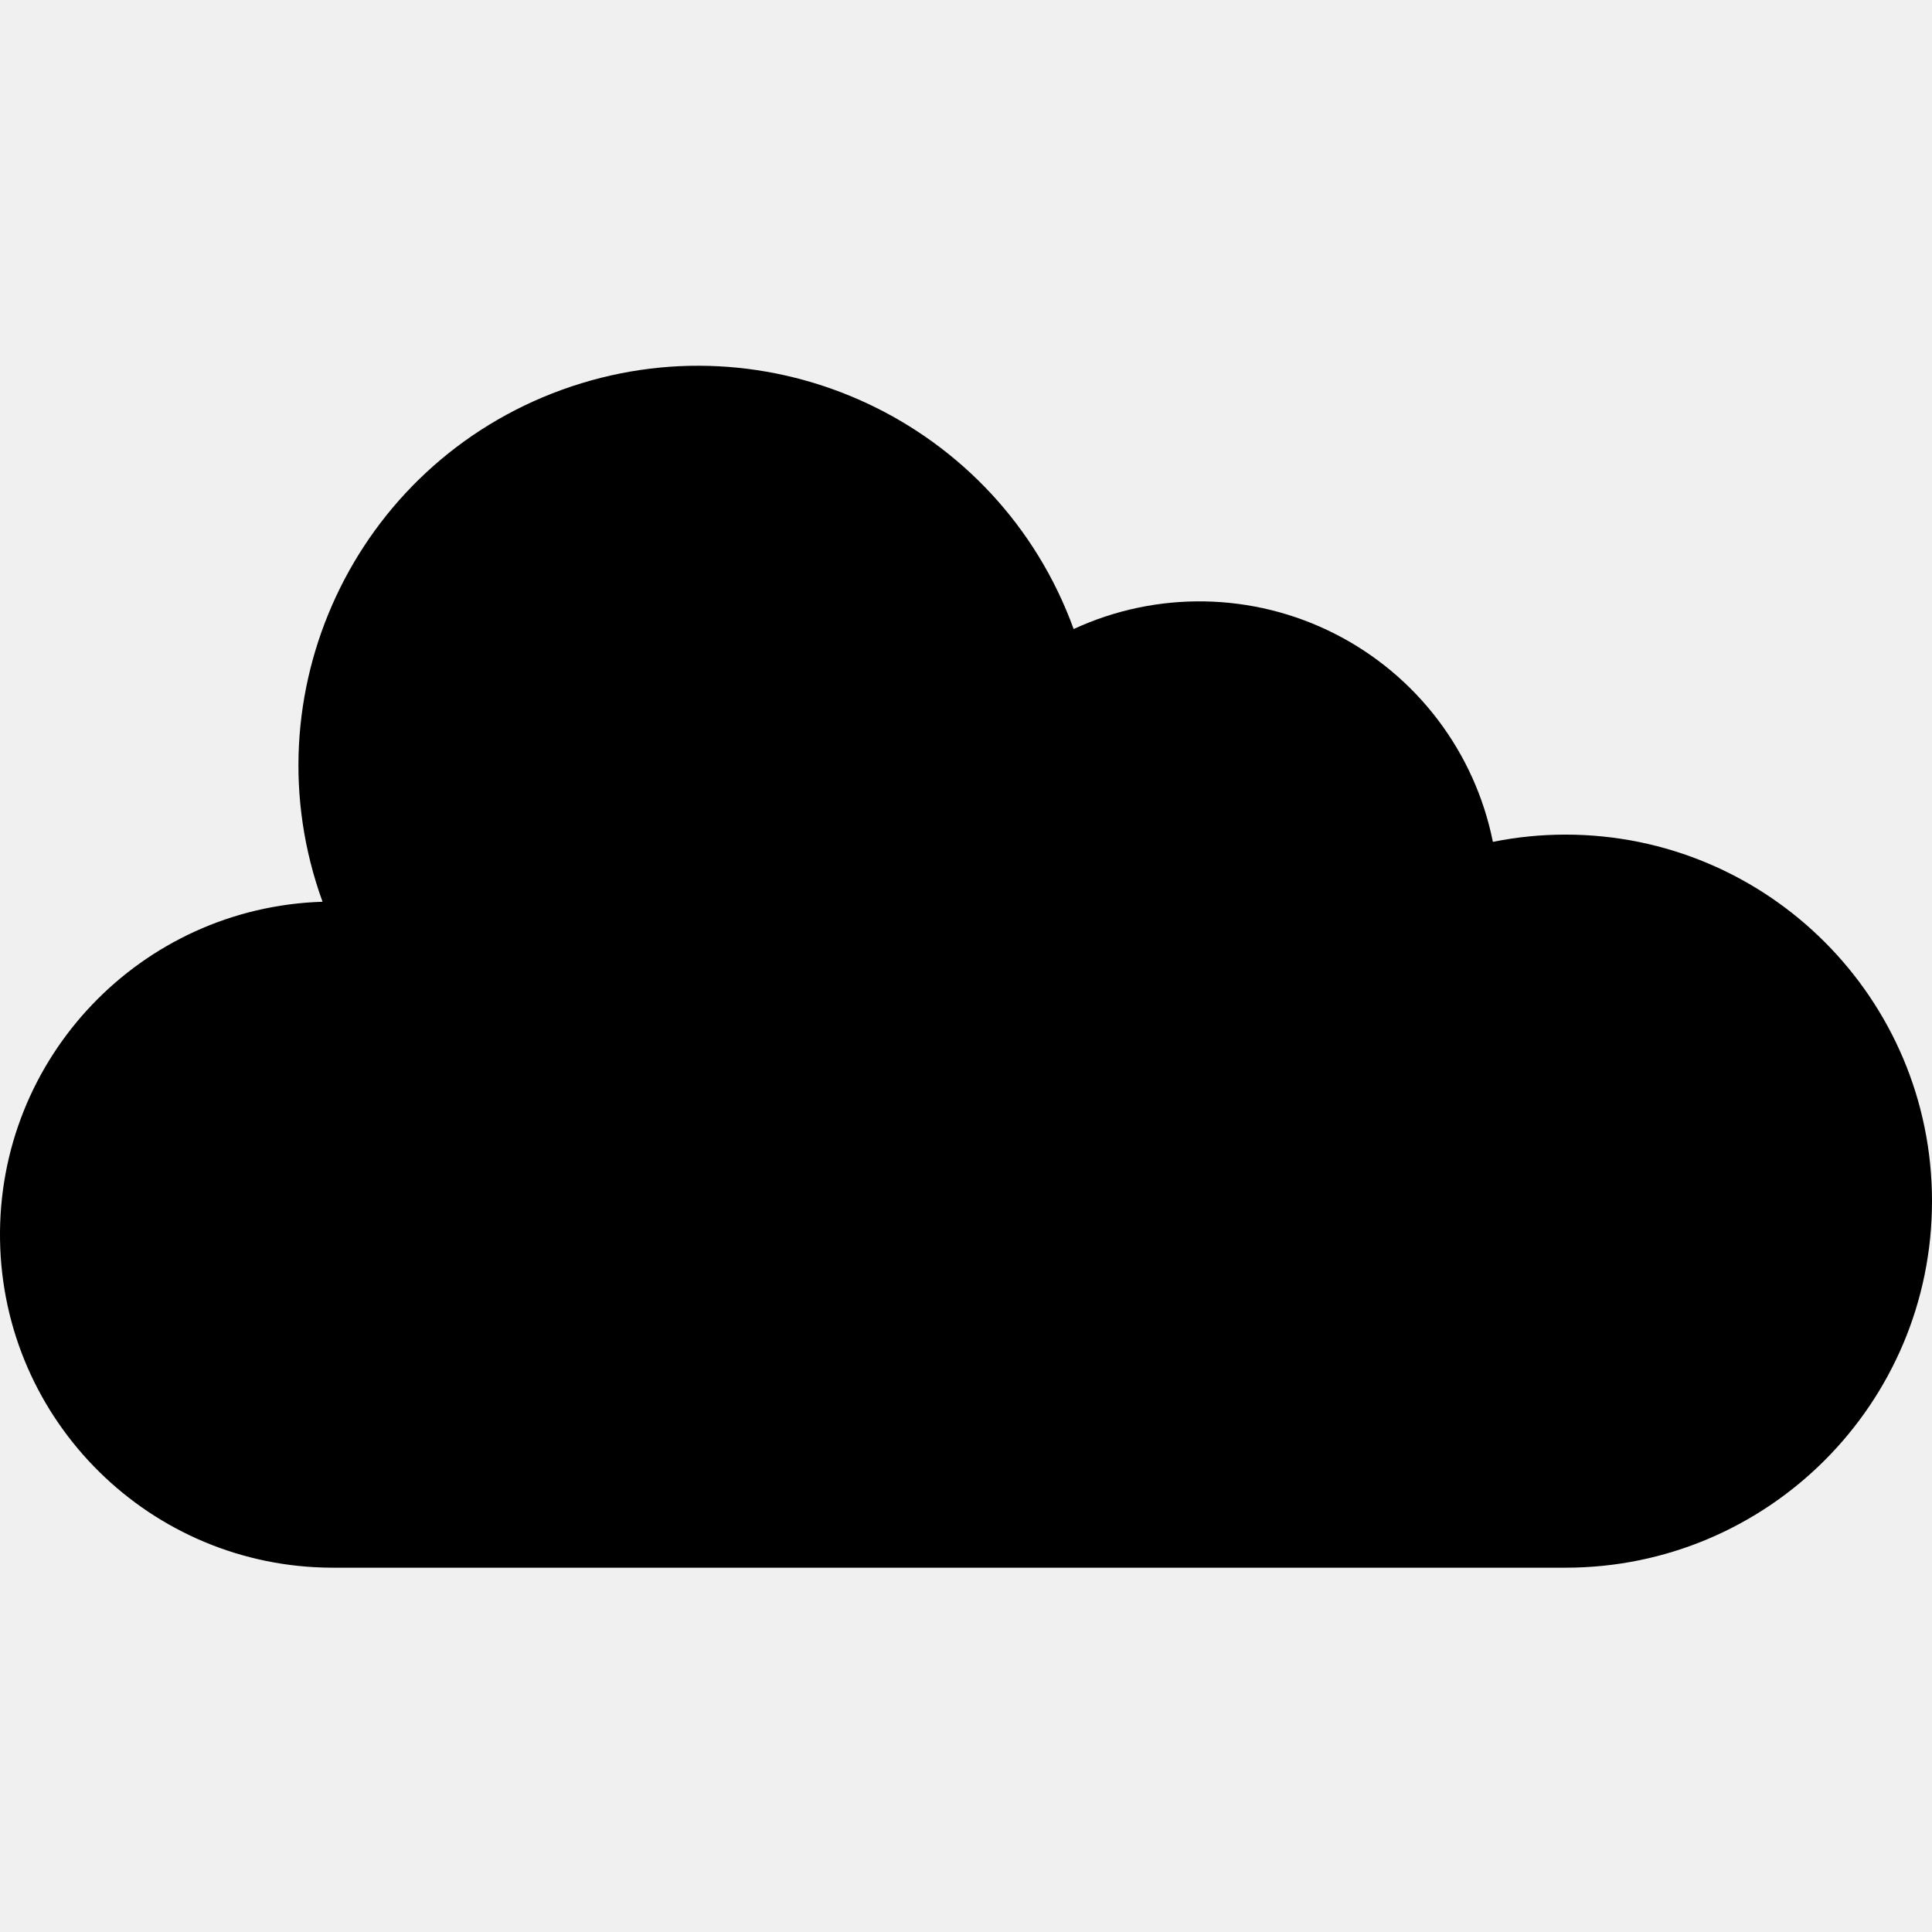
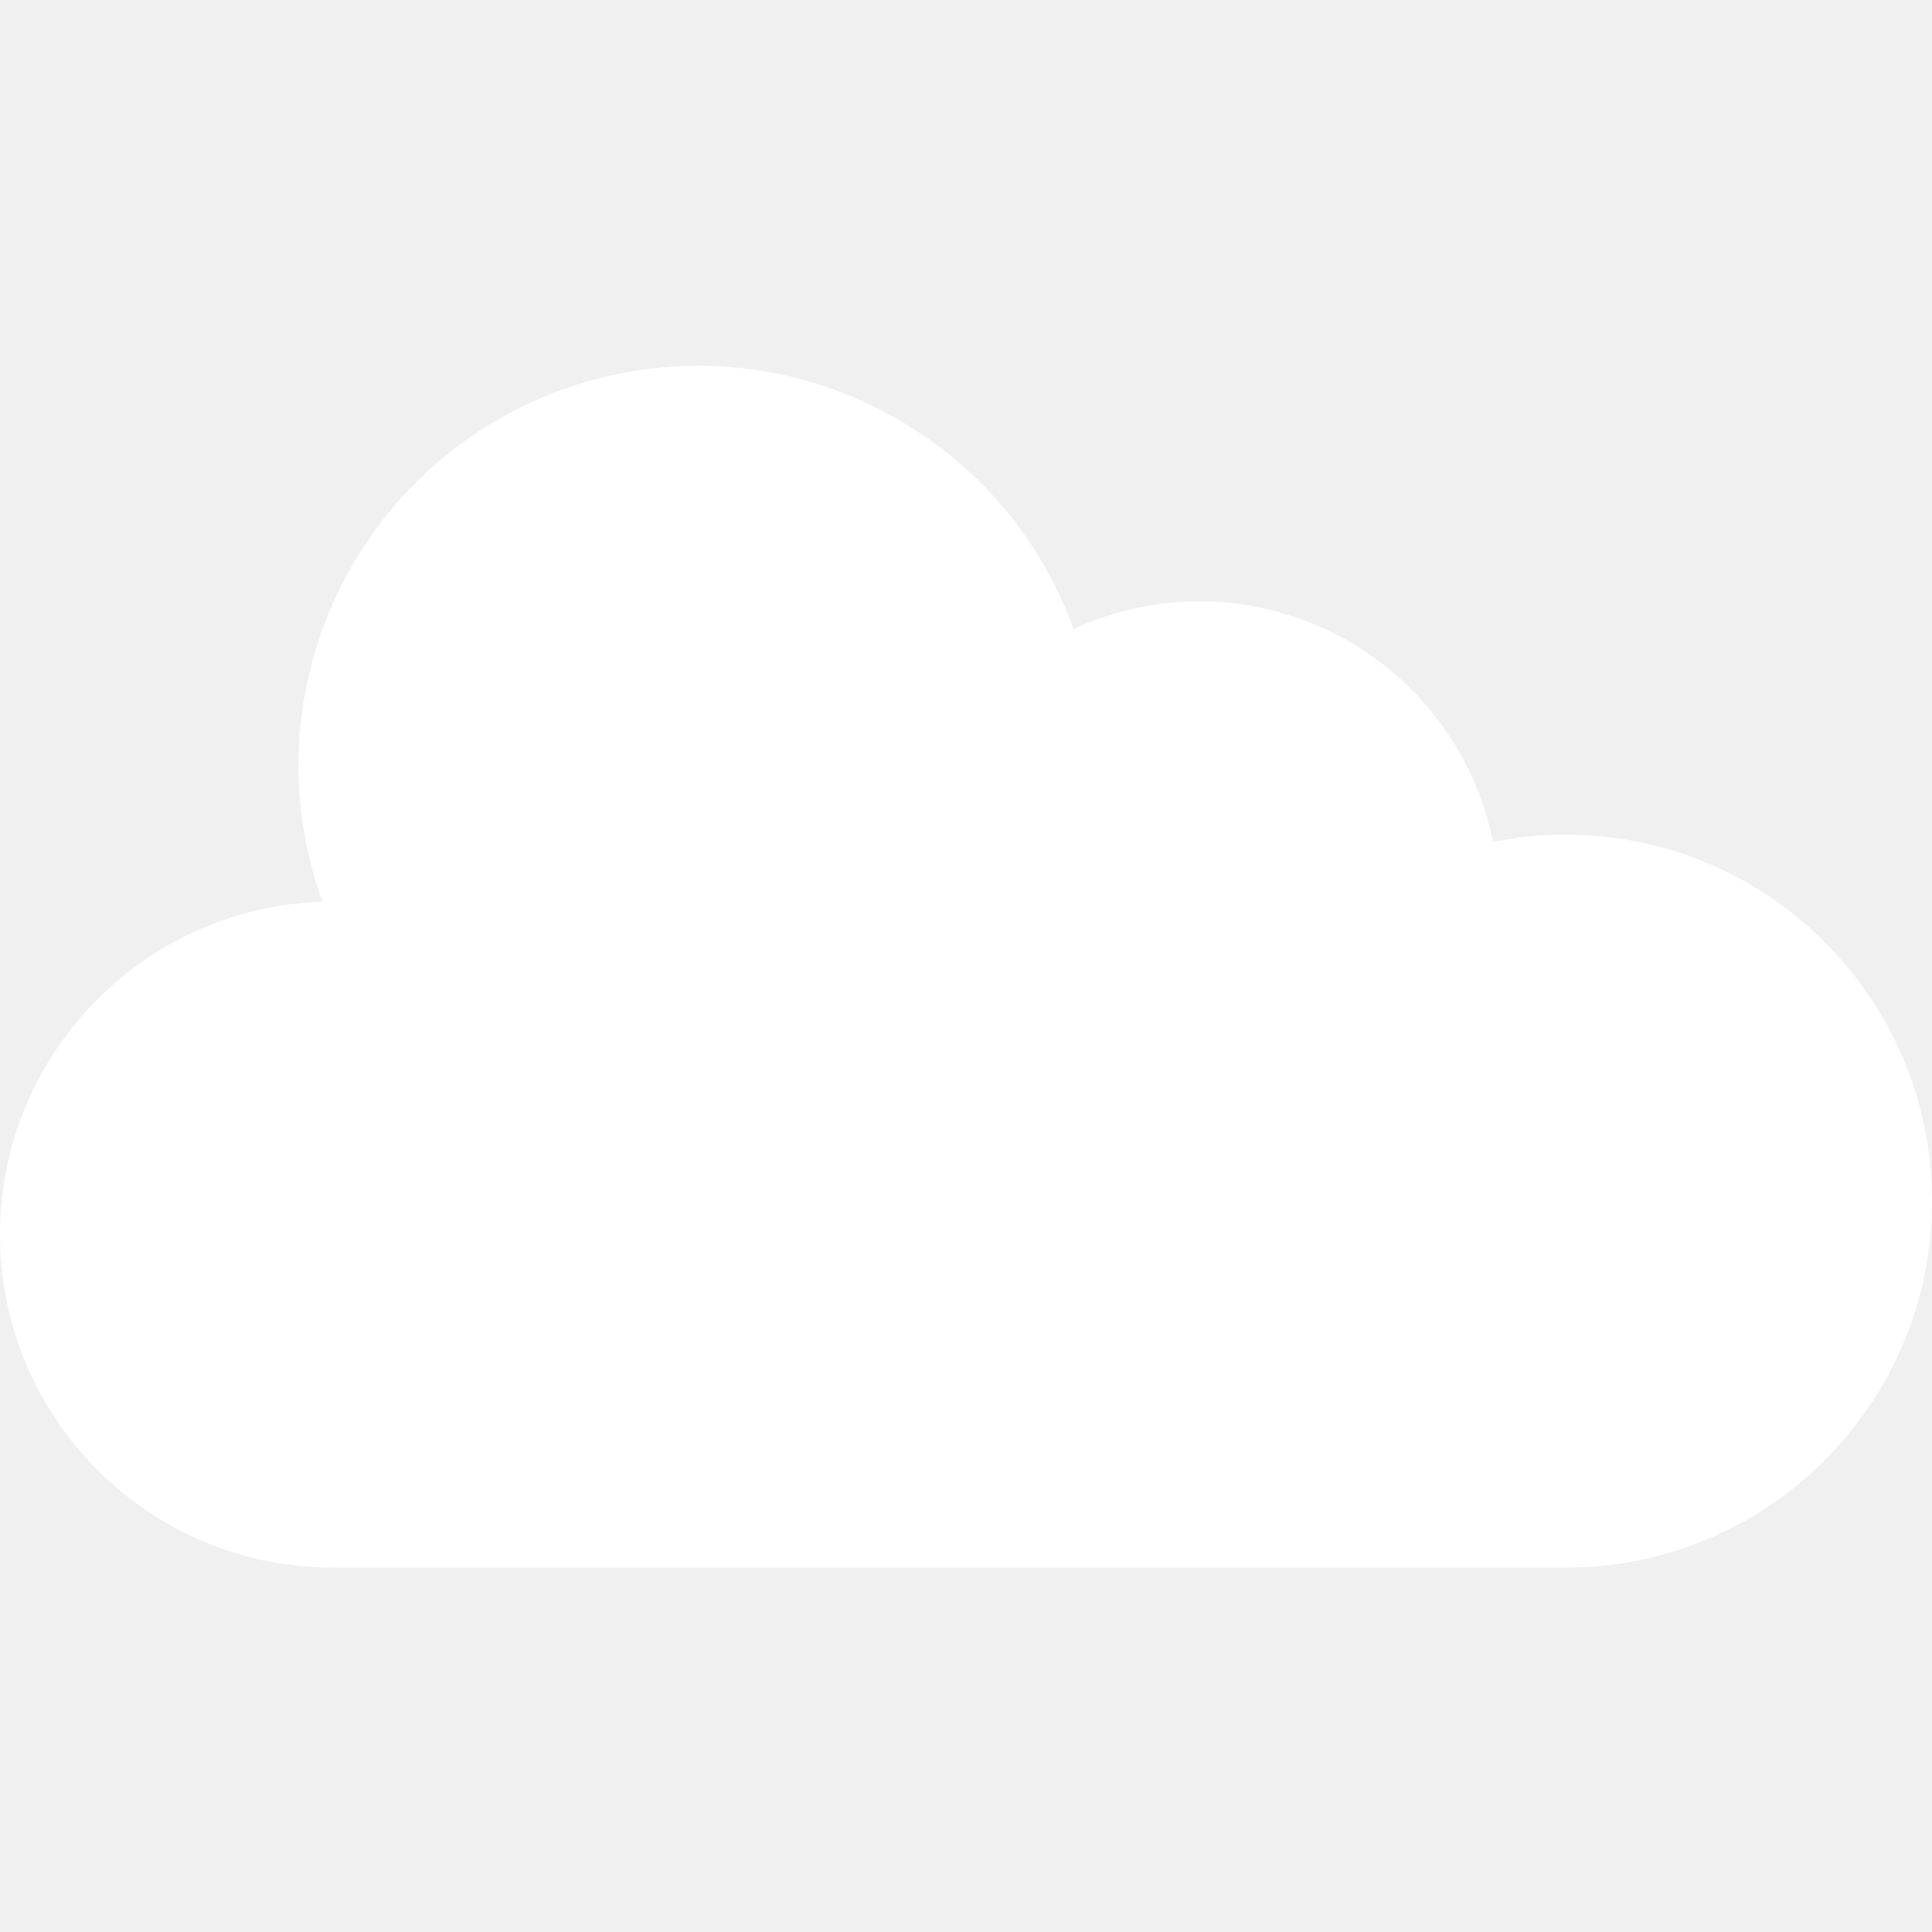
<svg xmlns="http://www.w3.org/2000/svg" height="463pt" viewBox="0 -87 463.834 463" width="463pt">
-   <path d="m375.836 112.957c-5.852 0-11.691.582-17.426 1.742-4.324-21.582-18.305-39.992-37.934-49.957-19.625-9.965-42.738-10.383-62.715-1.137-18.078-49.797-73.102-75.508-122.898-57.43s-75.508 73.105-57.43 122.898c-43.621 1.379-78.078 37.484-77.426 81.121.656 43.641 36.184 78.691 79.828 78.762h296c48.598 0 88-39.398 88-88 0-48.602-39.402-88-88-88zm0 0" fill="black" />
+   <path d="m375.836 112.957c-5.852 0-11.691.582-17.426 1.742-4.324-21.582-18.305-39.992-37.934-49.957-19.625-9.965-42.738-10.383-62.715-1.137-18.078-49.797-73.102-75.508-122.898-57.43s-75.508 73.105-57.43 122.898c-43.621 1.379-78.078 37.484-77.426 81.121.656 43.641 36.184 78.691 79.828 78.762h296c48.598 0 88-39.398 88-88 0-48.602-39.402-88-88-88zm0 0" fill="white" />
</svg>
